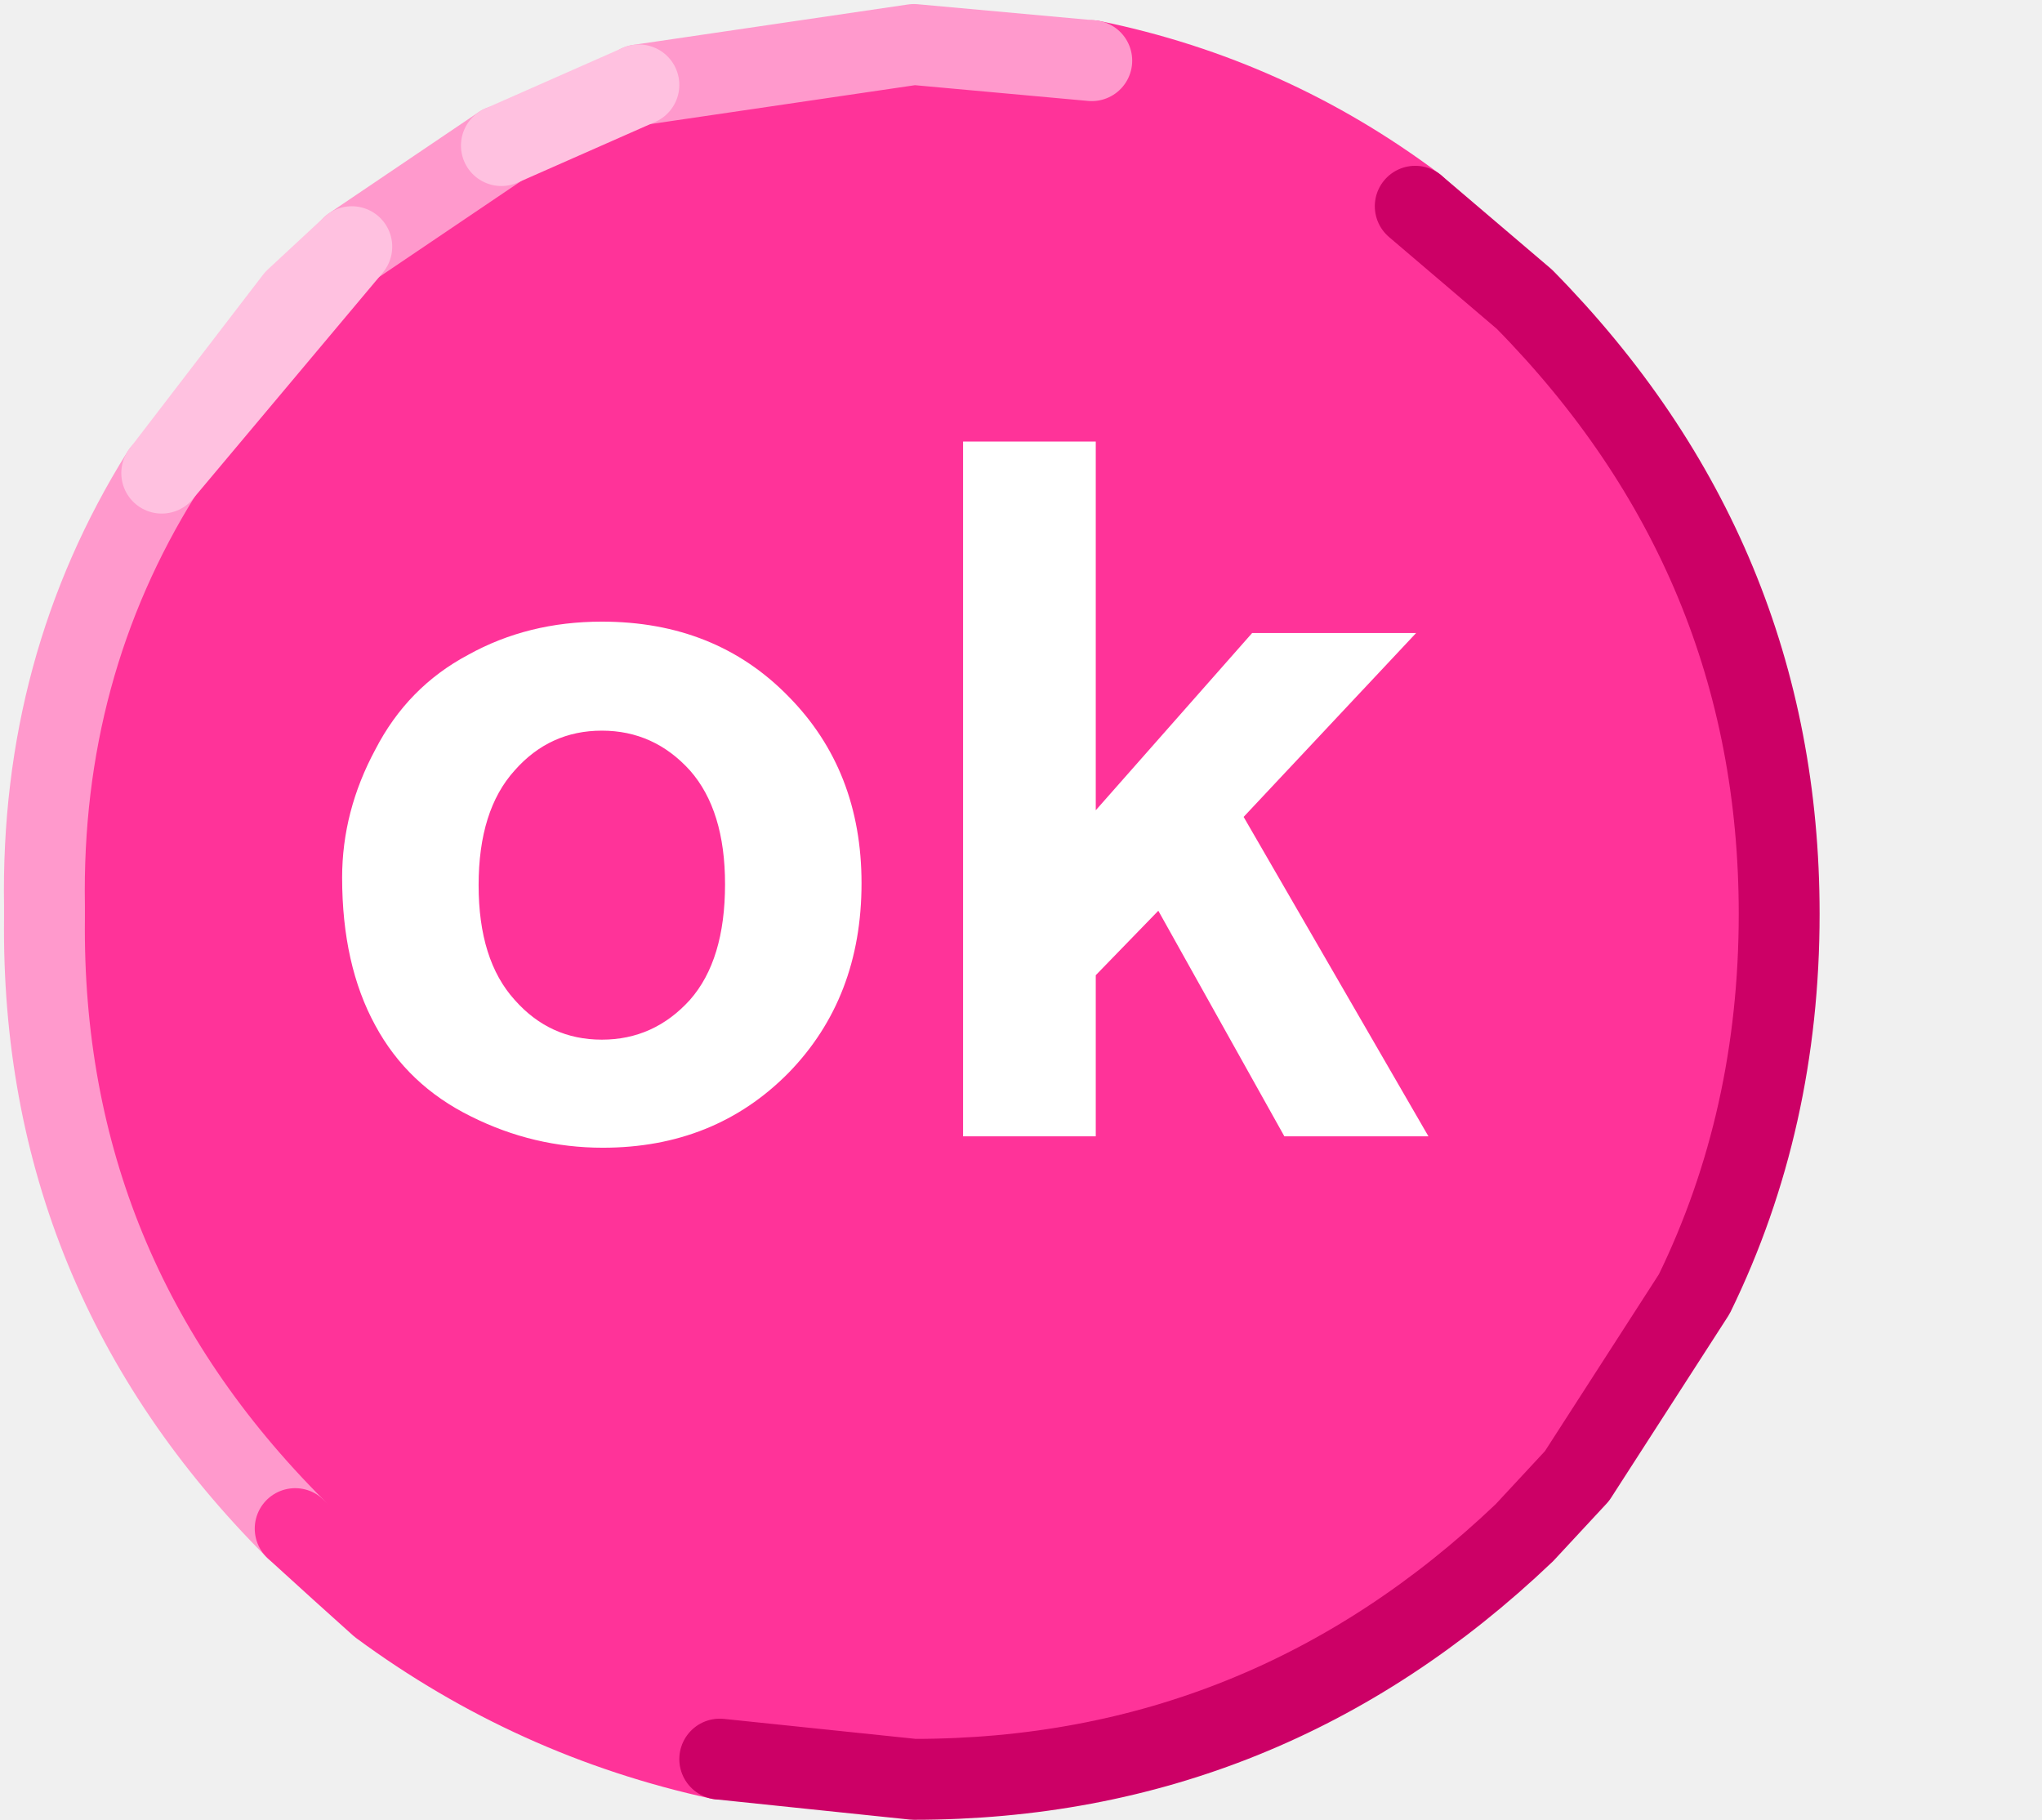
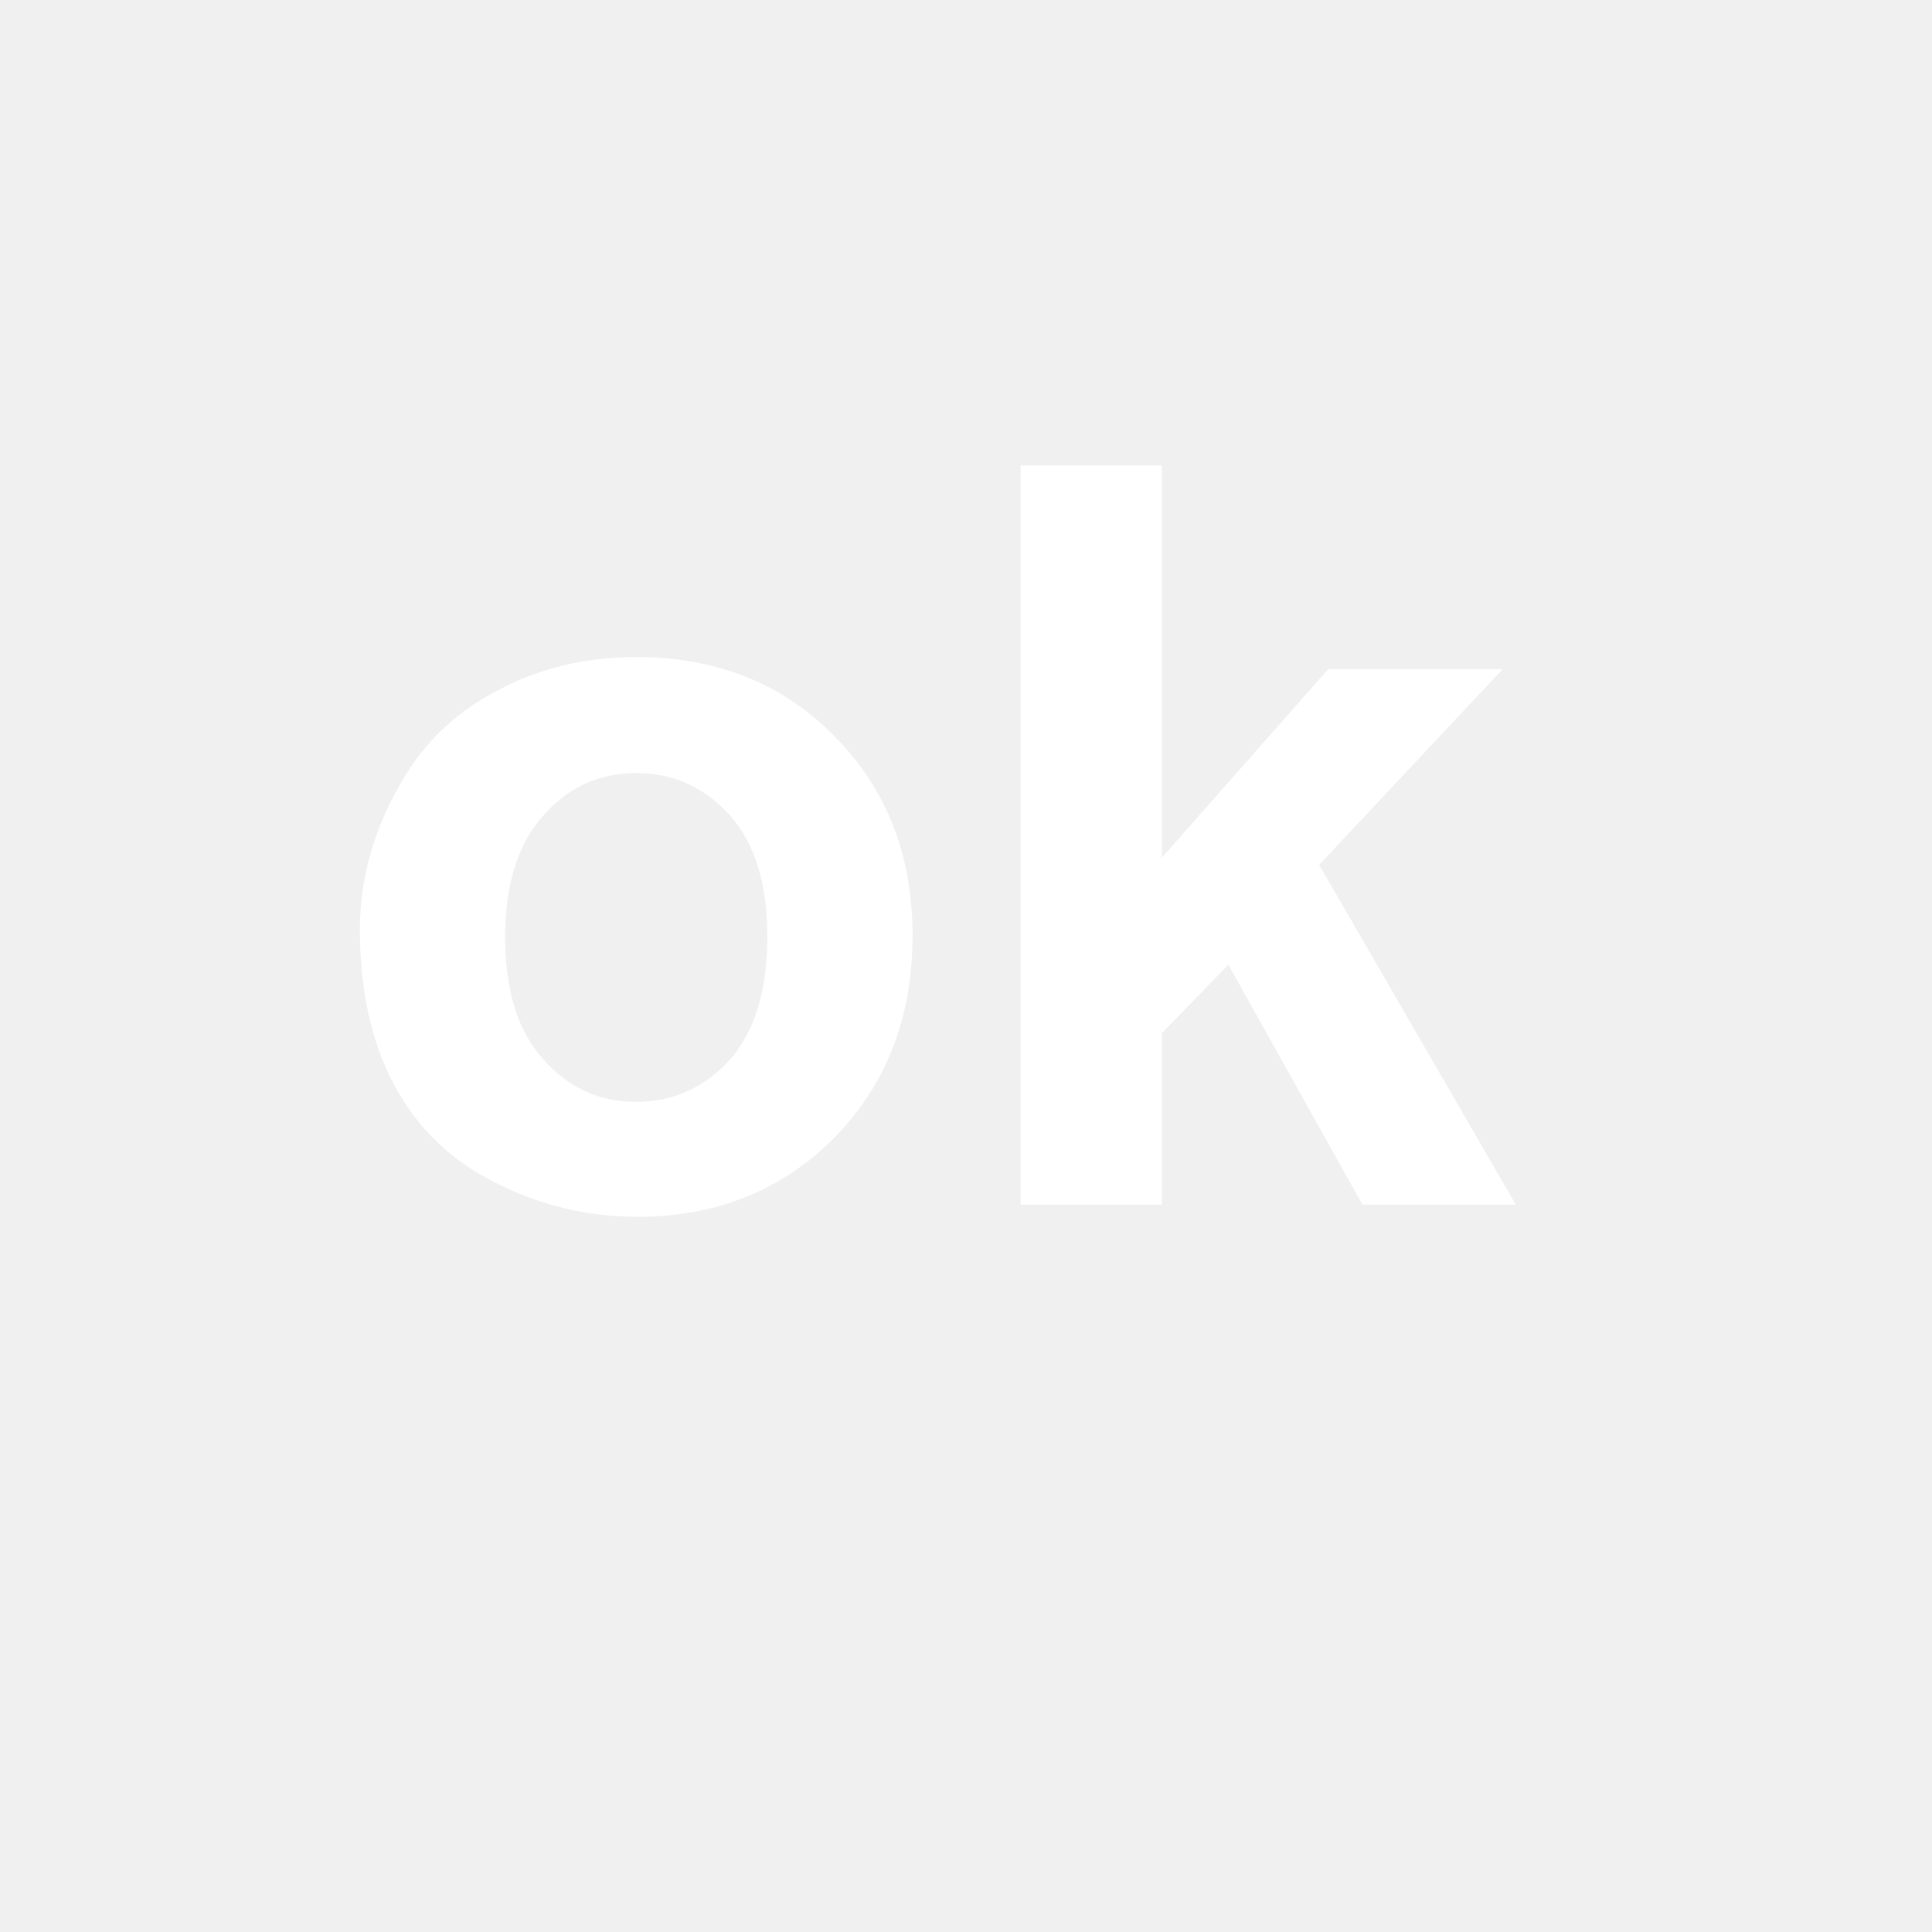
- <svg xmlns="http://www.w3.org/2000/svg" xmlns:xlink="http://www.w3.org/1999/xlink" height="22.5px" width="25.25px">
-   <g transform="matrix(1.0, 0.0, 0.0, 1.0, 39.55, 12.5)">
-     <use height="22.45" transform="matrix(1.0, 0.0, 0.0, 1.0, -39.55, -12.45)" width="22.5" xlink:href="#sprite0" />
-     <use height="8.75" transform="matrix(1.0, 0.0, 0.0, 1.0, -35.3, -6.9)" width="21.0" xlink:href="#text0" />
-   </g>
+ <svg xmlns="http://www.w3.org/2000/svg" xmlns:xlink="http://www.w3.org/1999/xlink" height="22.45" width="22.452">
+   <use height="8.75" transform="translate(4.202 5.55)" width="21" xlink:href="#a" />
  <defs>
-     <g id="sprite0" transform="matrix(1.0, 0.0, 0.0, 1.0, 11.25, 11.2)">
-       <use height="22.45" transform="matrix(1.0, 0.0, 0.0, 1.0, -11.25, -11.2)" width="22.5" xlink:href="#sprite1" />
-     </g>
-     <g id="sprite1" transform="matrix(1.0, 0.0, 0.0, 1.0, 11.25, 11.25)">
-       <use height="22.45" transform="matrix(1.0, 0.0, 0.0, 1.0, -11.25, -11.25)" width="22.5" xlink:href="#shape0" />
-     </g>
-     <g id="shape0" transform="matrix(1.0, 0.0, 0.0, 1.0, 11.25, 11.25)">
-       <path d="M-7.6 7.6 L-7.05 8.1 -7.55 7.65 -7.6 7.6" fill="url(#gradient0)" fill-rule="evenodd" stroke="none" />
-       <path d="M-7.6 7.6 Q-10.75 4.45 -10.7 0.05 L-10.7 -0.1 Q-10.75 -3.05 -9.25 -5.45 L-7.6 -7.6 -6.9 -8.25 -5.05 -9.5 -3.35 -10.25 0.05 -10.75 2.25 -10.55 Q4.45 -10.1 6.25 -8.75 L7.6 -7.6 Q10.75 -4.4 10.75 0.0 10.75 2.55 9.7 4.7 L8.25 6.95 7.6 7.6 7.6 7.65 Q4.4 10.7 0.05 10.7 L-2.35 10.45 Q-4.65 9.95 -6.55 8.55 L-7.05 8.1 -7.6 7.6 M1.85 1.85 L1.85 1.9 1.9 1.85 1.85 1.85" fill="#ff3399" fill-rule="evenodd" stroke="none" />
-       <path d="M-9.25 -5.45 Q-10.75 -3.05 -10.7 -0.1 L-10.7 0.05 Q-10.75 4.45 -7.6 7.6 M-5.05 -9.5 L-6.9 -8.25" fill="none" stroke="#ff99cc" stroke-linecap="round" stroke-linejoin="round" stroke-width="1.0" />
-       <path d="M-7.6 7.6 L-7.05 8.1 -6.55 8.55 Q-4.65 9.95 -2.35 10.45 M6.25 -8.75 Q4.45 -10.1 2.25 -10.55" fill="none" stroke="#ff3399" stroke-linecap="round" stroke-linejoin="round" stroke-width="1.0" />
-       <path d="M-2.35 10.45 L0.05 10.7 Q4.4 10.7 7.6 7.65 L8.25 6.95 9.7 4.7 Q10.75 2.55 10.75 0.0 10.75 -4.4 7.6 -7.6 L6.25 -8.75" fill="none" stroke="#cc0066" stroke-linecap="round" stroke-linejoin="round" stroke-width="1.0" />
-       <path d="M2.25 -10.55 L0.05 -10.75 -3.35 -10.25" fill="none" stroke="#ff99cc" stroke-linecap="round" stroke-linejoin="round" stroke-width="1.0" />
-       <path d="M-3.35 -10.25 L-5.05 -9.5 M-6.9 -8.25 L-7.6 -7.6 -9.25 -5.45 Z" fill="none" stroke="#ffc1e0" stroke-linecap="round" stroke-linejoin="round" stroke-width="1.0" />
-     </g>
-     <radialGradient cx="0" cy="0" gradientTransform="matrix(0.0179, 0.0, 0.0, 0.0179, -2.0, -1.9)" gradientUnits="userSpaceOnUse" id="gradient0" r="819.2" spreadMethod="pad">
-       <stop offset="0.267" stop-color="#ffbbdd" />
-       <stop offset="1.0" stop-color="#f10179" />
-     </radialGradient>
-     <g id="text0" transform="matrix(1.0, 0.0, 0.0, 1.0, -0.5, -2.55)">
-       <g transform="matrix(1.0, 0.0, 0.0, 1.0, 0.0, 0.0)">
-         <use fill="#ffffff" height="8.75" transform="matrix(0.2344, 0.0, 0.0, 0.2344, 0.0, 11.0)" width="21.0" xlink:href="#font_Arial_o0" />
-         <use fill="#ffffff" height="8.75" transform="matrix(0.2344, 0.0, 0.0, 0.2344, 7.35, 11.0)" width="21.0" xlink:href="#font_Arial_k0" />
-       </g>
-     </g>
-     <g id="font_Arial_o0">
-       <path d="M9.25 -13.25 L9.25 -13.25 Q9.25 -17.2 11.15 -19.3 13.0 -21.4 15.75 -21.4 18.5 -21.4 20.4 -19.3 22.25 -17.2 22.25 -13.3 22.25 -9.3 20.4 -7.2 18.5 -5.1 15.75 -5.1 13.0 -5.1 11.15 -7.2 9.25 -9.3 9.25 -13.25 M2.05 -13.65 L2.05 -13.65 Q2.05 -9.05 3.8 -5.85 5.5 -2.7 8.85 -1.05 12.15 0.6 15.8 0.6 21.7 0.6 25.6 -3.35 29.45 -7.3 29.45 -13.35 29.45 -19.3 25.6 -23.2 21.75 -27.15 15.75 -27.15 11.85 -27.15 8.7 -25.4 5.5 -23.7 3.8 -20.4 2.05 -17.15 2.05 -13.65" fill-rule="evenodd" stroke="none" />
-     </g>
-     <g id="font_Arial_k0">
-       <path d="M3.45 0.0 L10.45 0.0 10.45 -8.5 13.75 -11.9 20.4 0.0 28.0 0.0 18.25 -16.85 27.35 -26.55 18.7 -26.55 10.45 -17.2 10.45 -36.65 3.45 -36.65 3.45 0.0" fill-rule="evenodd" stroke="none" />
+     <path d="M9.25-13.25q0-3.95 1.9-6.05 1.85-2.1 4.6-2.1 2.75 0 4.65 2.1 1.85 2.1 1.85 6 0 4-1.85 6.1-1.9 2.1-4.65 2.1-2.75 0-4.6-2.1-1.9-2.1-1.9-6.05m-7.2-.4q0 4.6 1.75 7.8 1.7 3.15 5.05 4.8Q12.15.6 15.8.6q5.9 0 9.8-3.95 3.85-3.95 3.85-10 0-5.95-3.85-9.85-3.85-3.95-9.85-3.95-3.9 0-7.05 1.75-3.2 1.7-4.9 5-1.75 3.25-1.75 6.75" fill-rule="evenodd" id="b" />
+     <path d="M3.45 0h7v-8.5l3.3-3.4L20.4 0H28l-9.75-16.85 9.1-9.7H18.7l-8.25 9.35v-19.45h-7V0" fill-rule="evenodd" id="c" />
+     <g fill="#fff" transform="translate(-.5 -2.55)" id="a">
+       <use height="8.75" transform="translate(0 11) scale(.2344)" width="21" xlink:href="#b" />
+       <use height="8.75" transform="translate(7.35 11) scale(.2344)" width="21" xlink:href="#c" />
    </g>
  </defs>
</svg>
